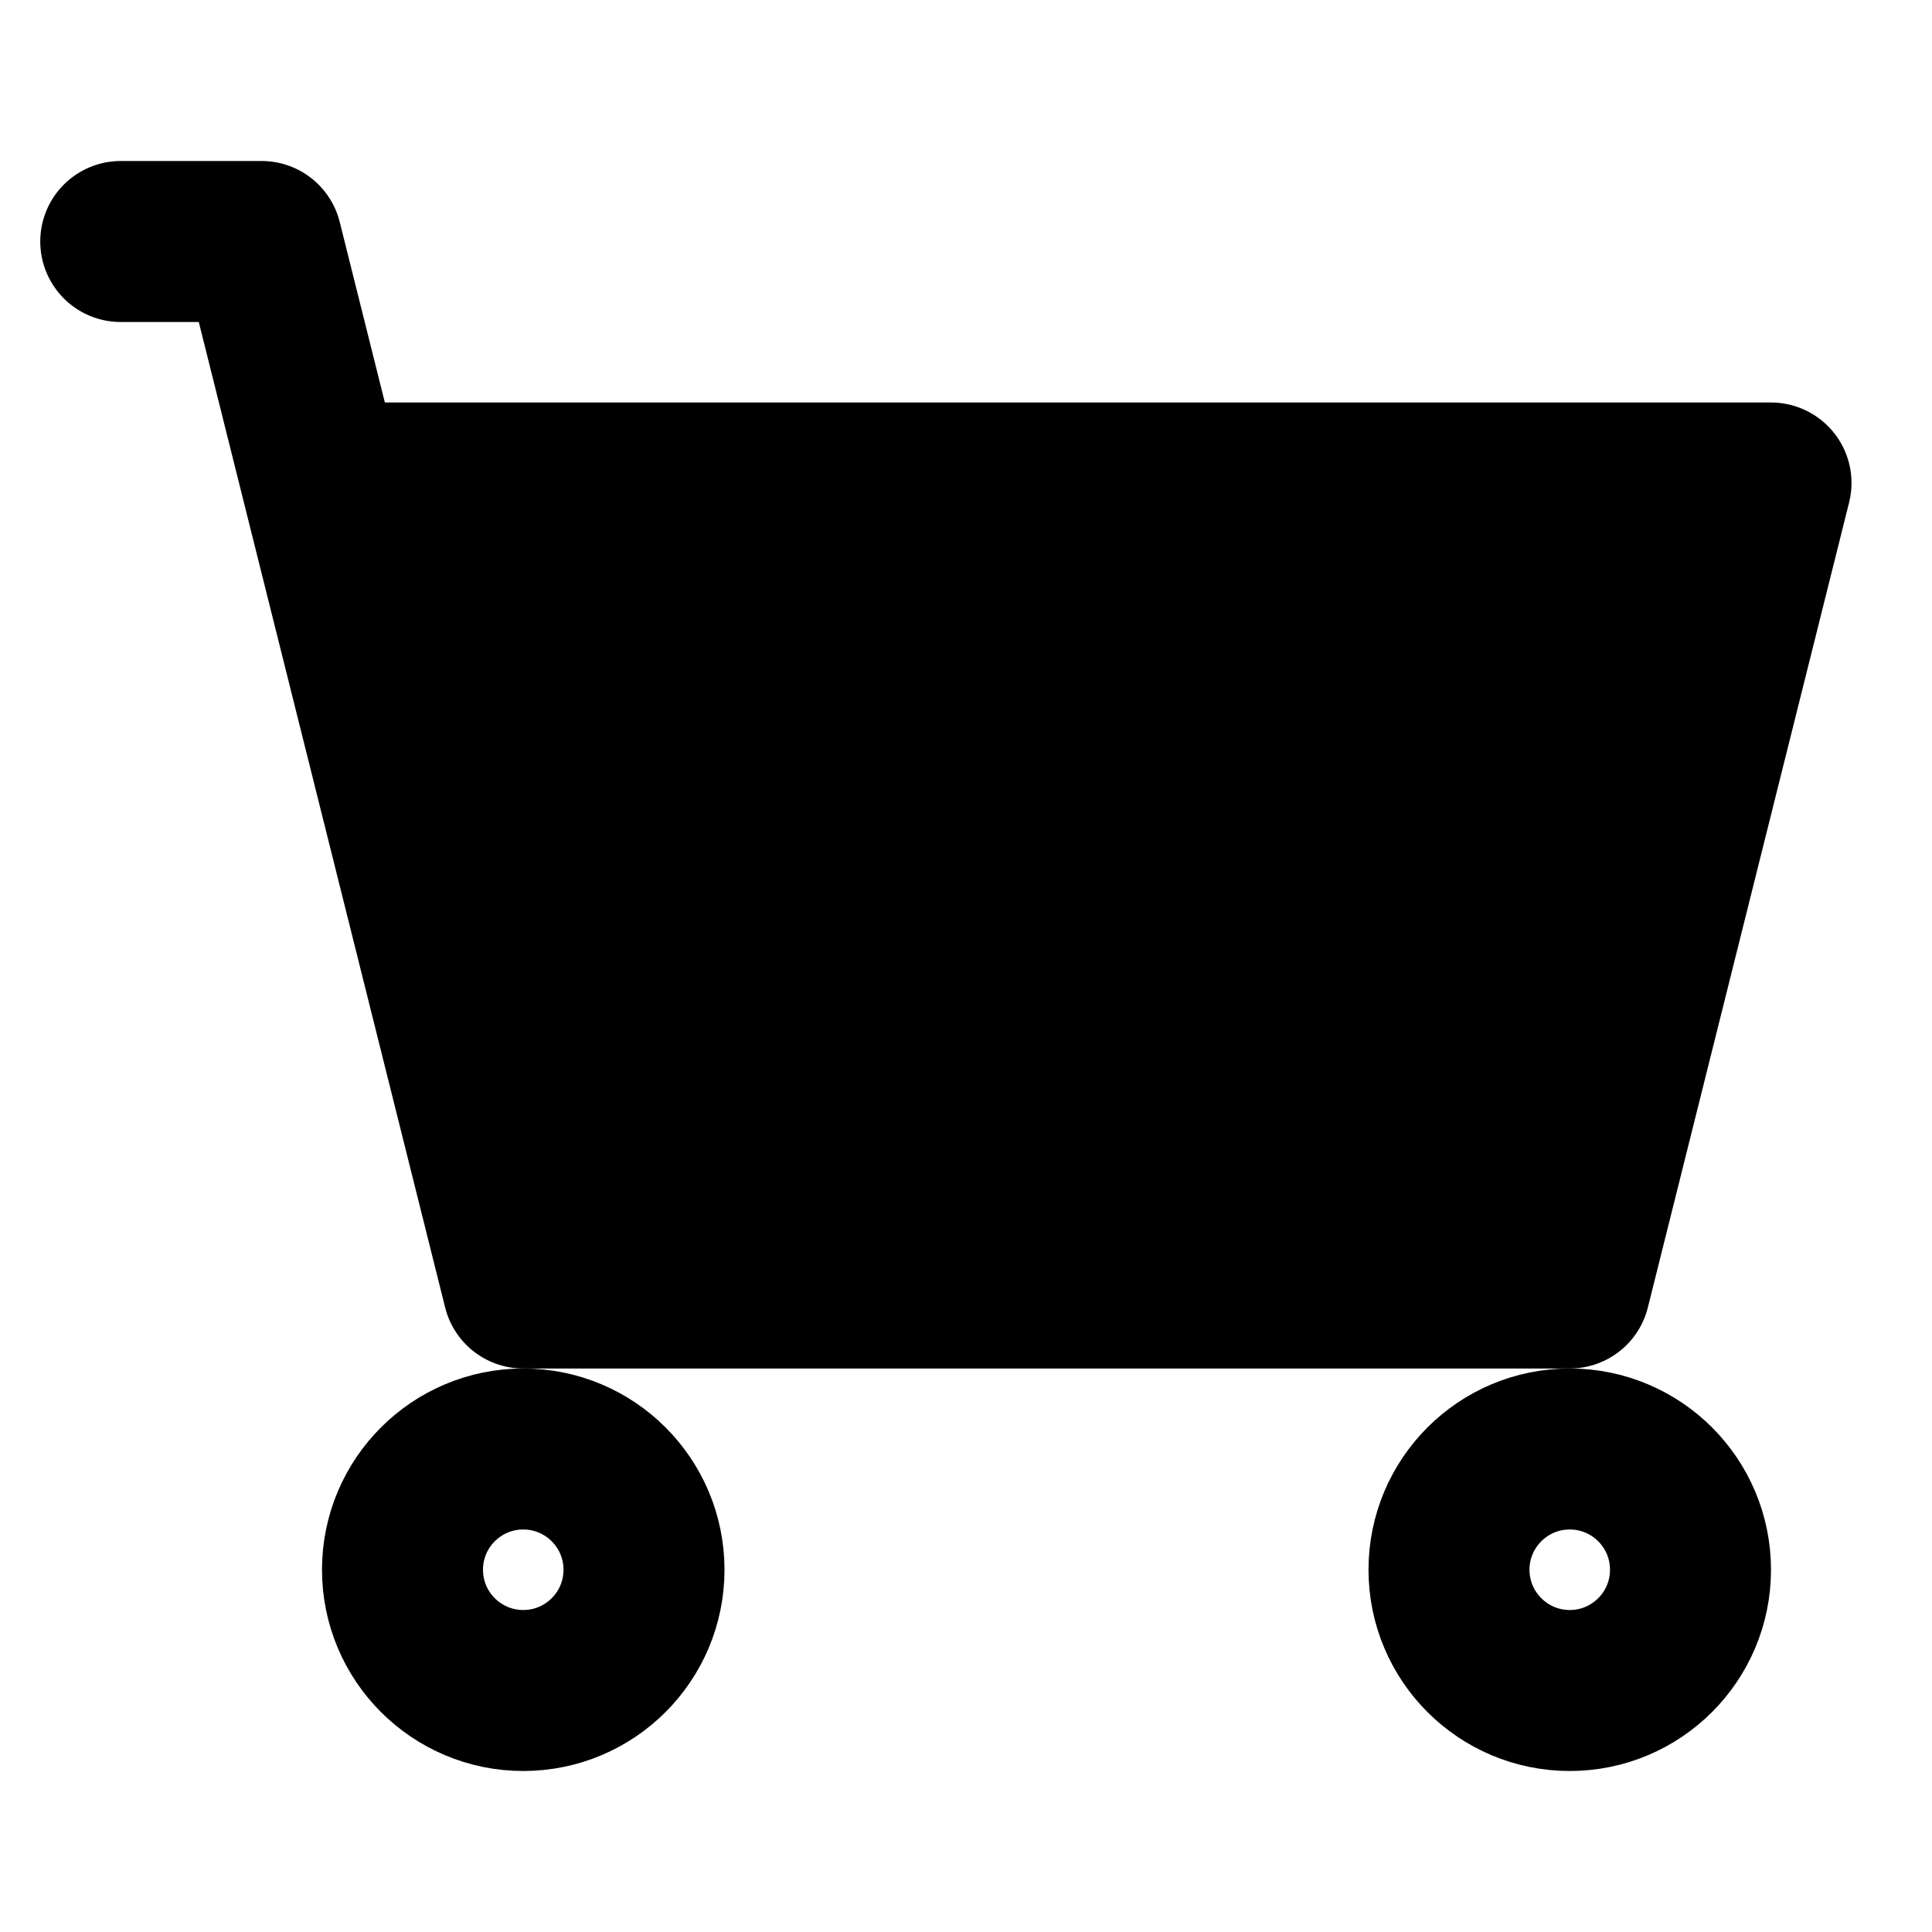
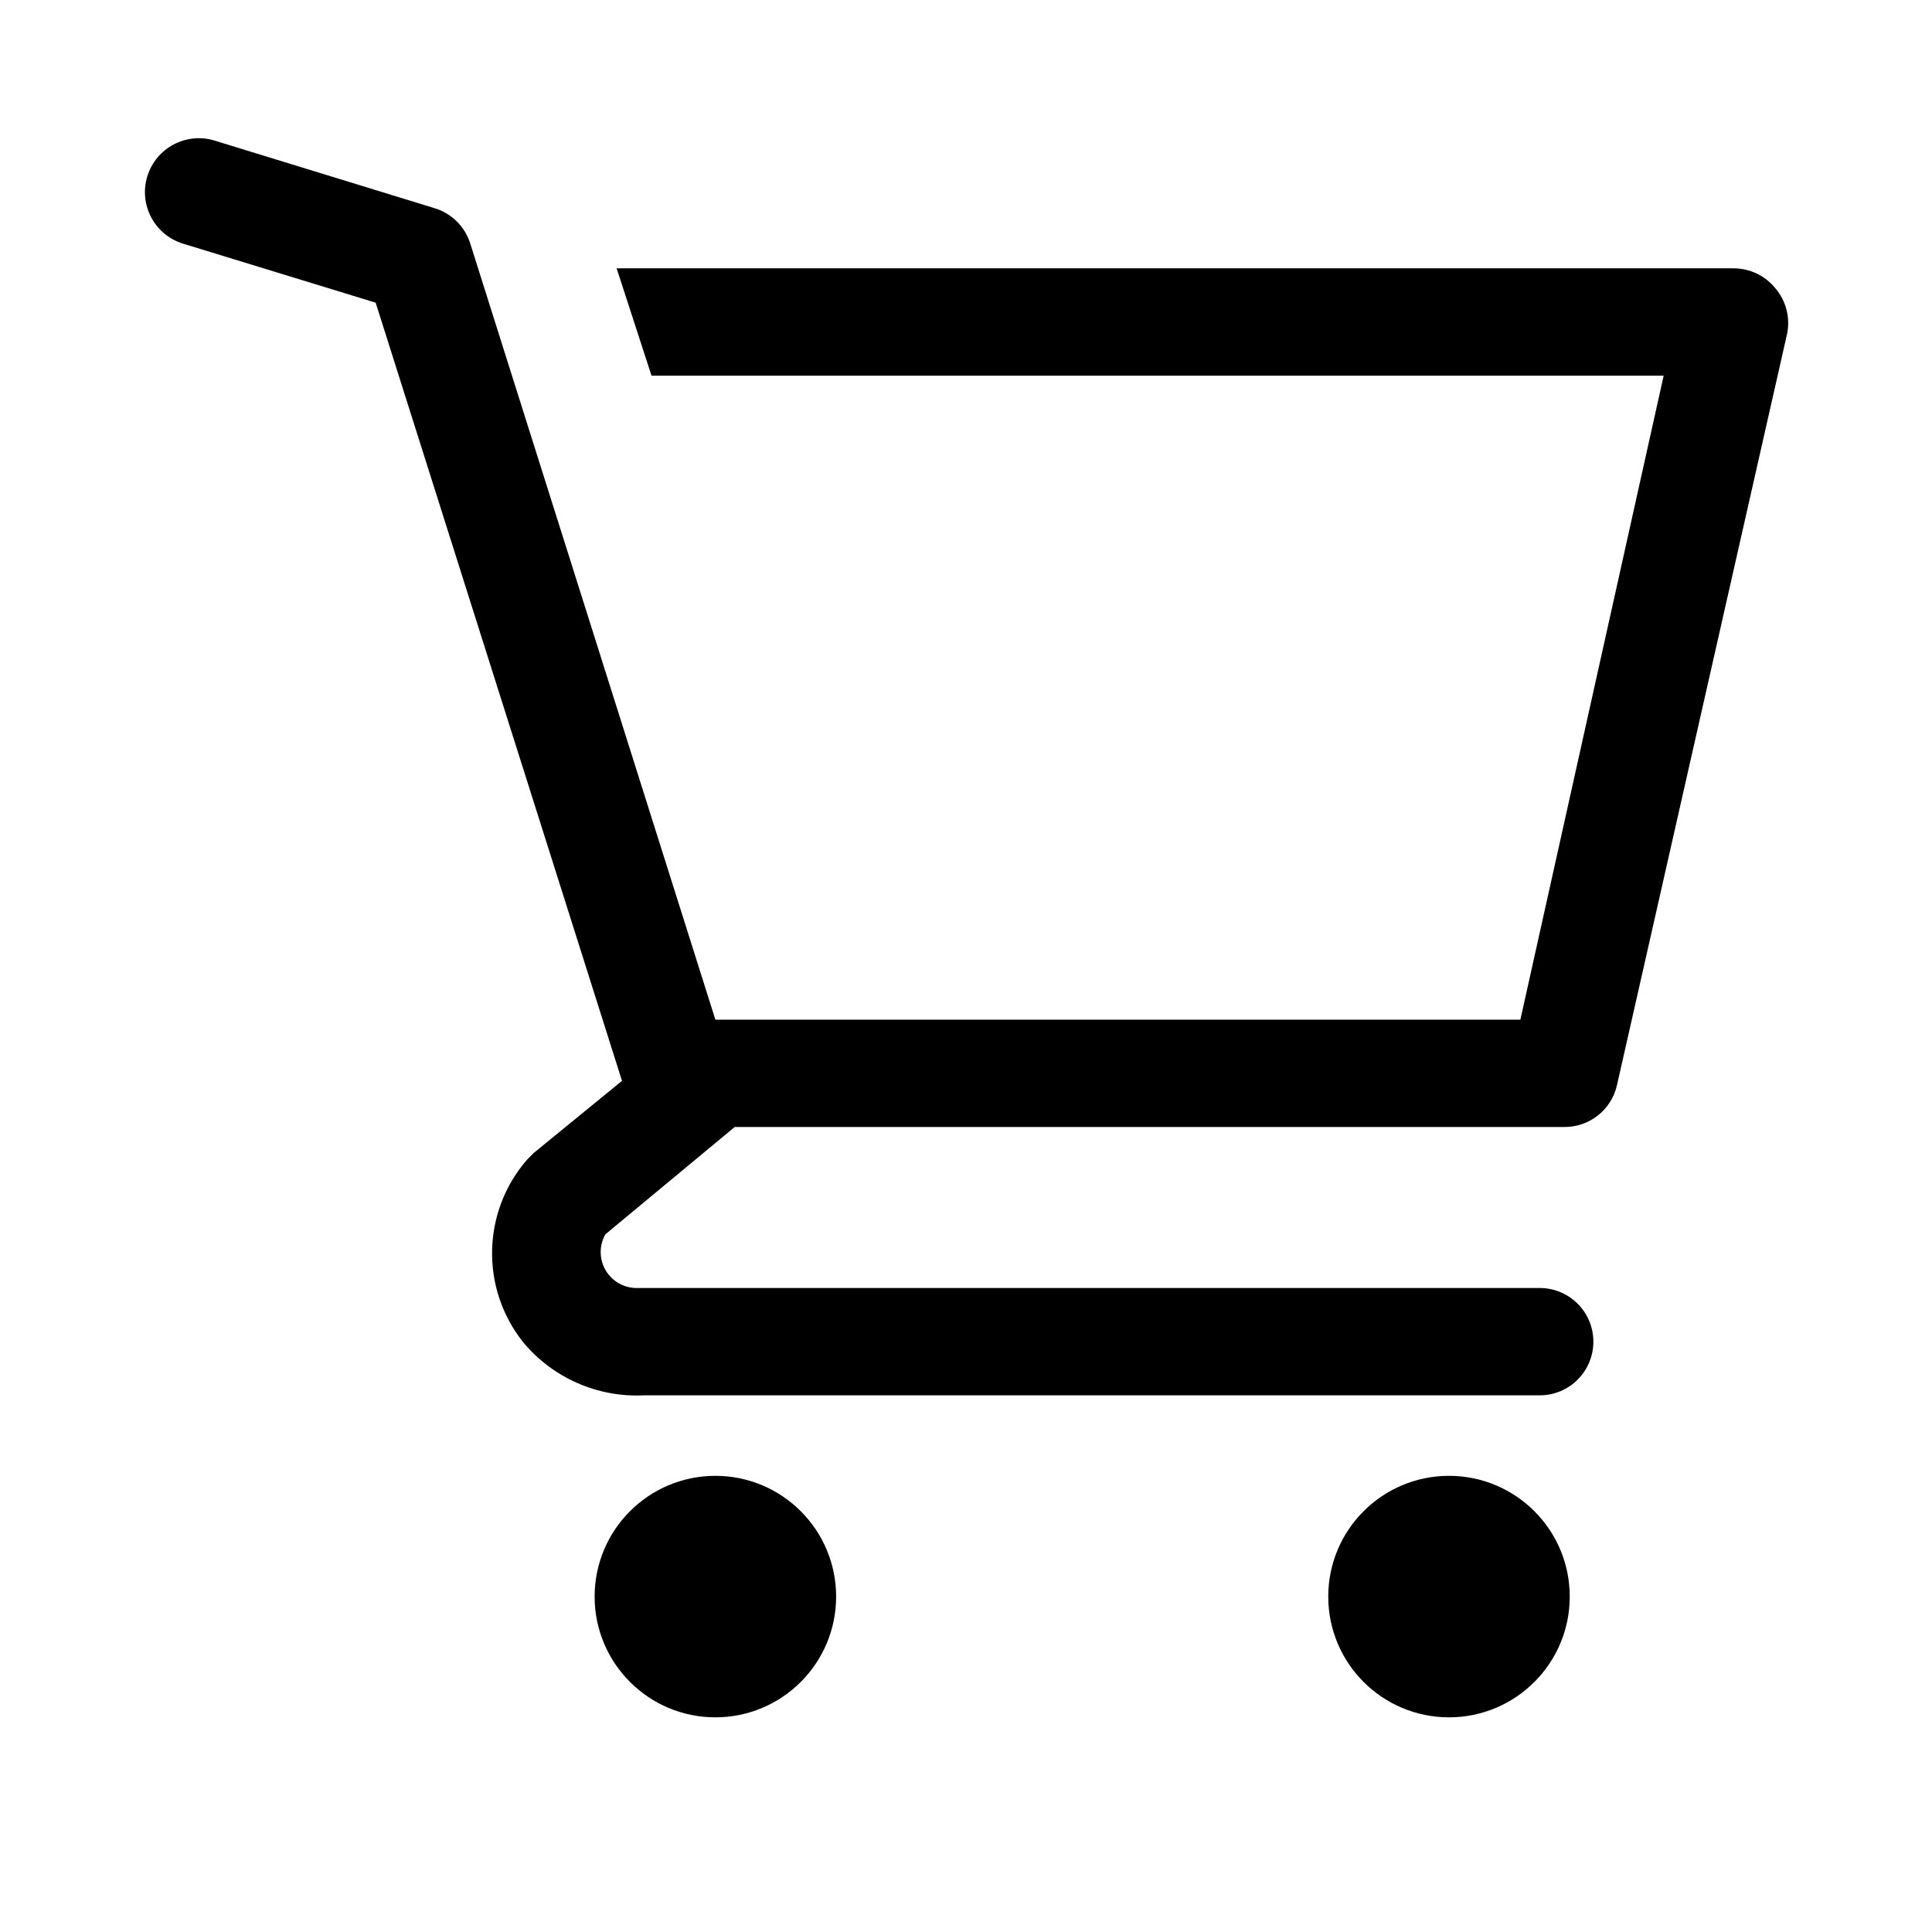
- <svg xmlns="http://www.w3.org/2000/svg" width="64" height="64" viewBox="0 0 48 48">
-   <g fill="none">
-     <path fill="#000000" d="M39 32H13L8 12h36l-5 20Z" />
-     <path stroke="#000000" stroke-linecap="round" stroke-linejoin="round" stroke-width="4" d="M3 6h3.5L8 12m0 0l5 20h26l5-20H8Z" />
-     <circle cx="13" cy="39" r="3" stroke="#000000" stroke-linecap="round" stroke-linejoin="round" stroke-width="4" />
-     <circle cx="39" cy="39" r="3" stroke="#000000" stroke-linecap="round" stroke-linejoin="round" stroke-width="4" />
-   </g>
+ <svg xmlns="http://www.w3.org/2000/svg" width="64" height="64" viewBox="0 0 36 36">
+   <circle cx="13.33" cy="29.75" r="2.25" fill="#000000" class="clr-i-outline clr-i-outline-path-1" />
+   <circle cx="27" cy="29.75" r="2.25" fill="#000000" class="clr-i-outline clr-i-outline-path-2" />
+   <path fill="#000000" d="M33.08 5.37a1 1 0 0 0-.77-.37H11.49l.65 2H31l-2.67 12h-15L8.76 4.53a1 1 0 0 0-.66-.65L4 2.62a1 1 0 1 0-.59 1.92L7 5.64l4.59 14.5l-1.64 1.34l-.13.13A2.66 2.66 0 0 0 9.74 25A2.75 2.75 0 0 0 12 26h16.69a1 1 0 0 0 0-2H11.84a.67.67 0 0 1-.56-1l2.41-2h15.44a1 1 0 0 0 1-.78l3.17-14a1 1 0 0 0-.22-.85Z" class="clr-i-outline clr-i-outline-path-3" />
+   <path fill="none" d="M0 0h36v36H0z" />
</svg>
